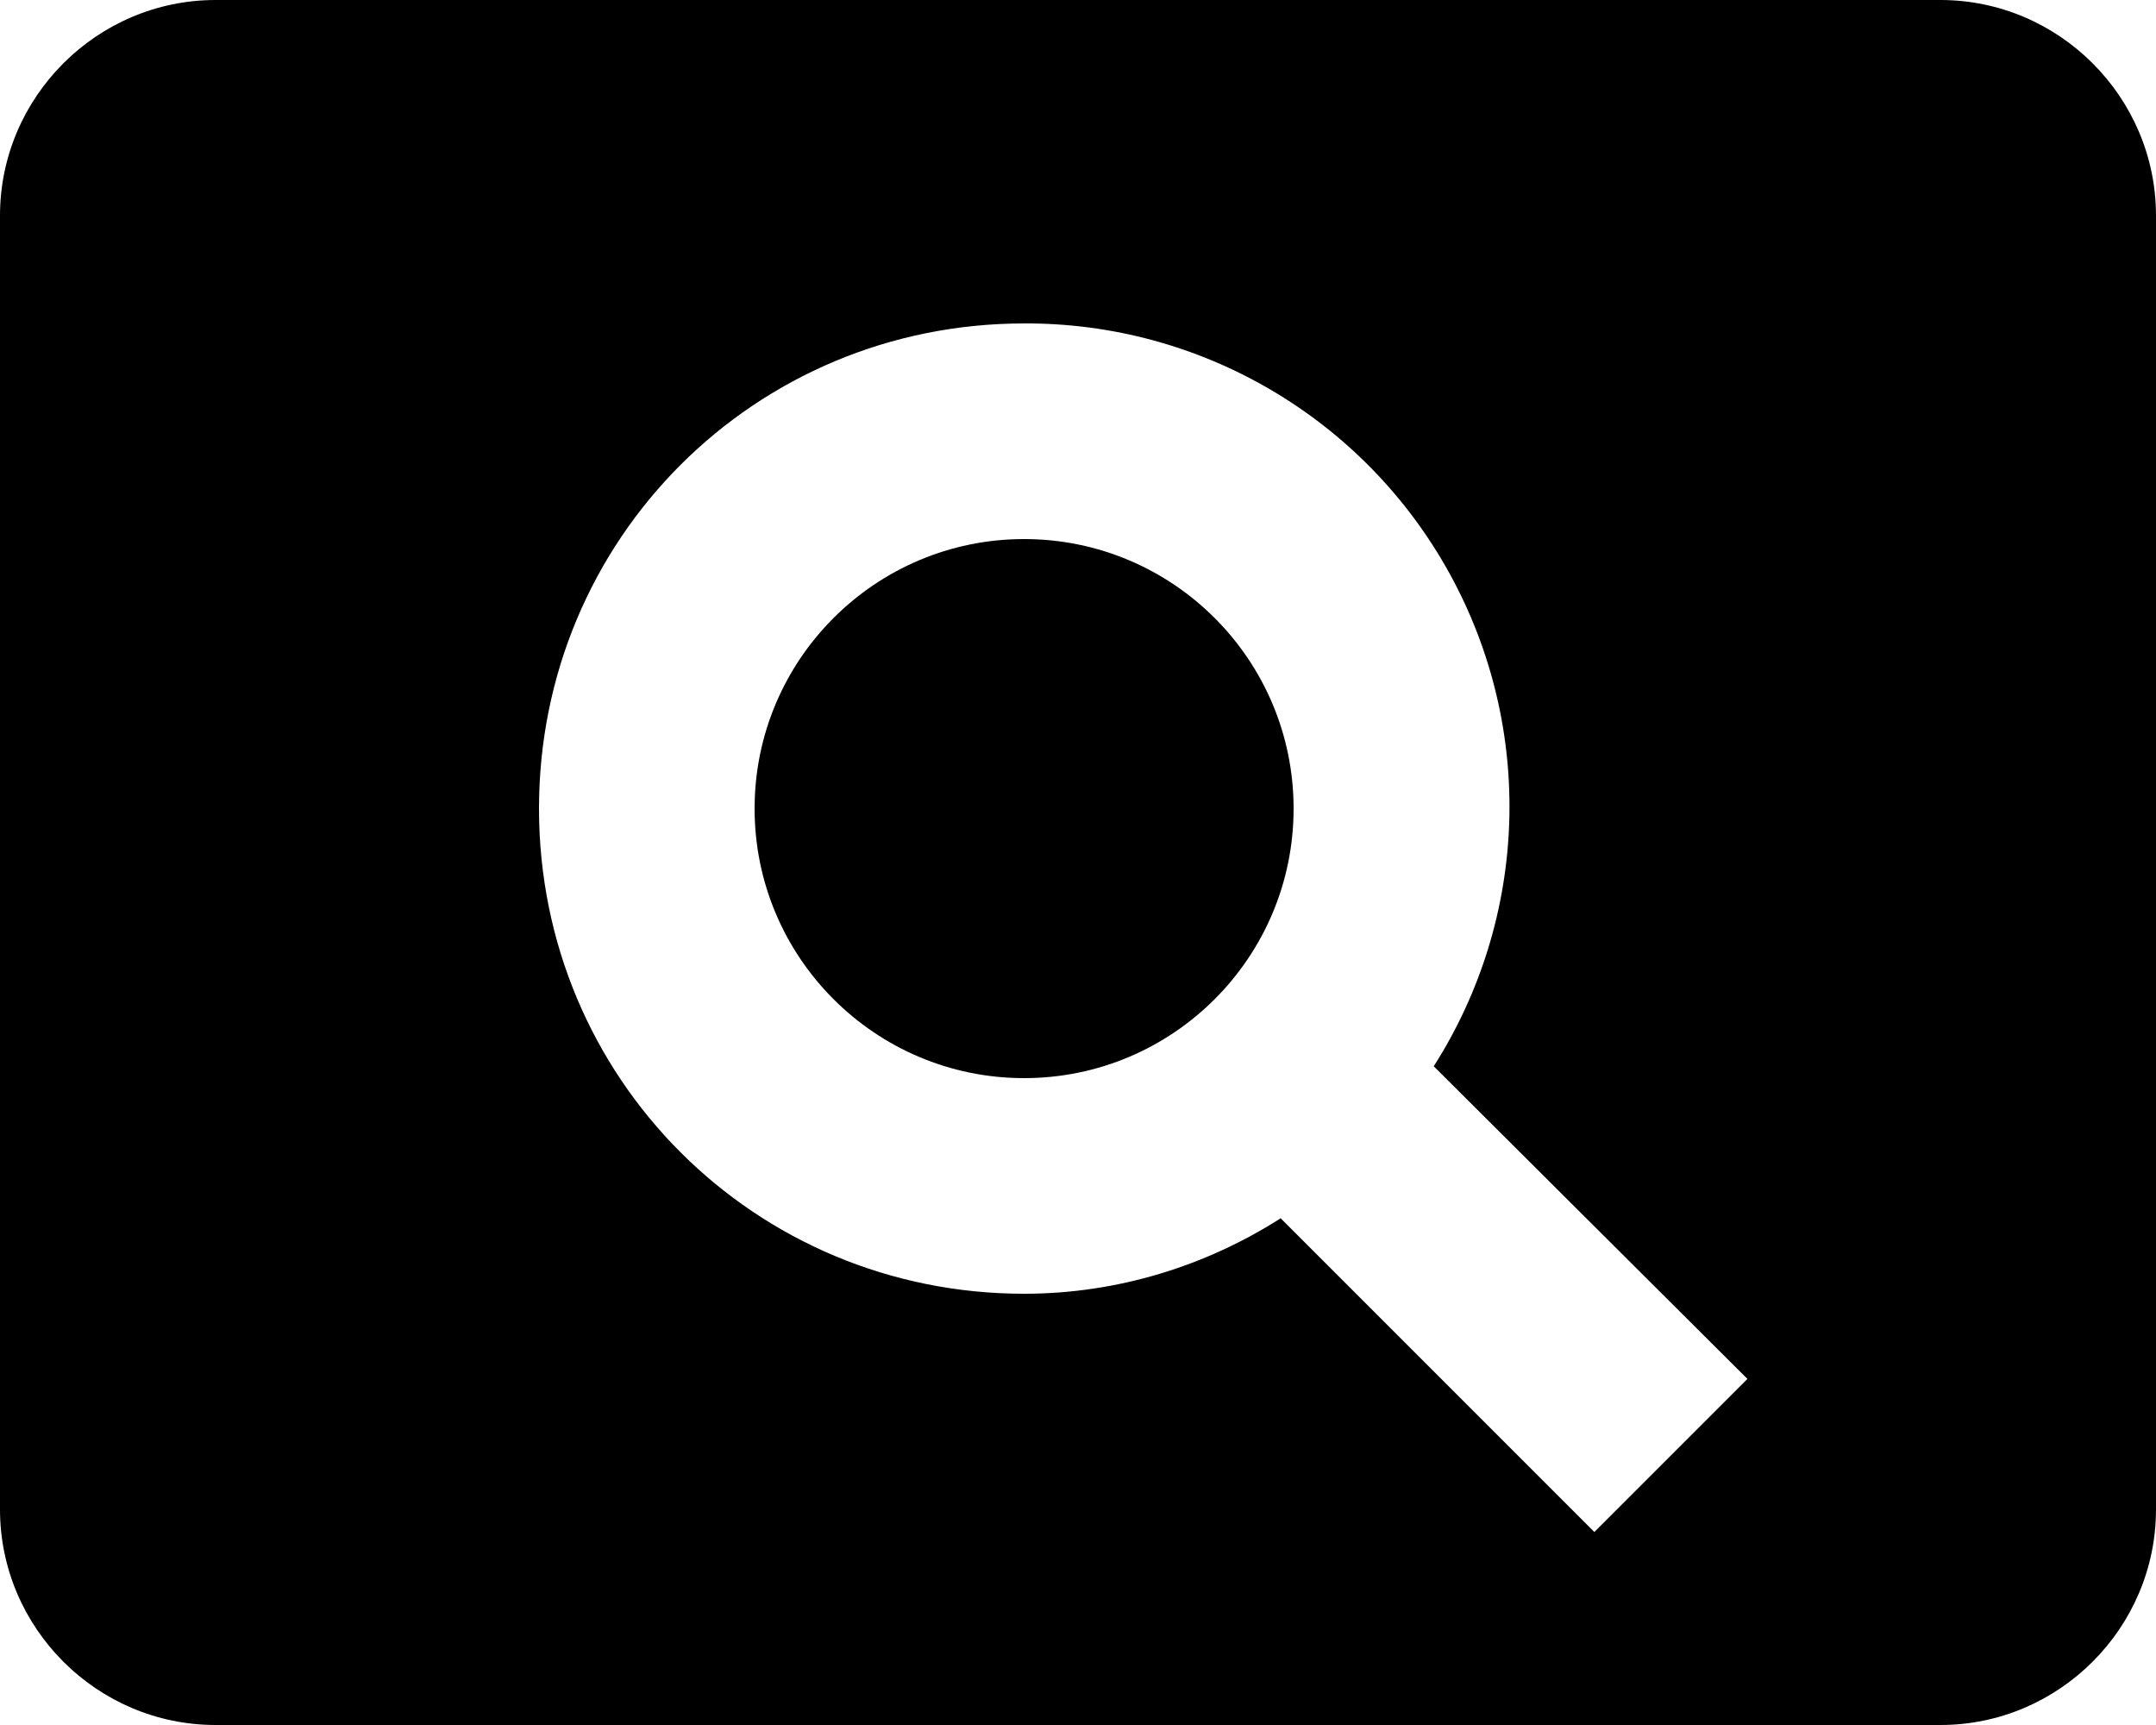
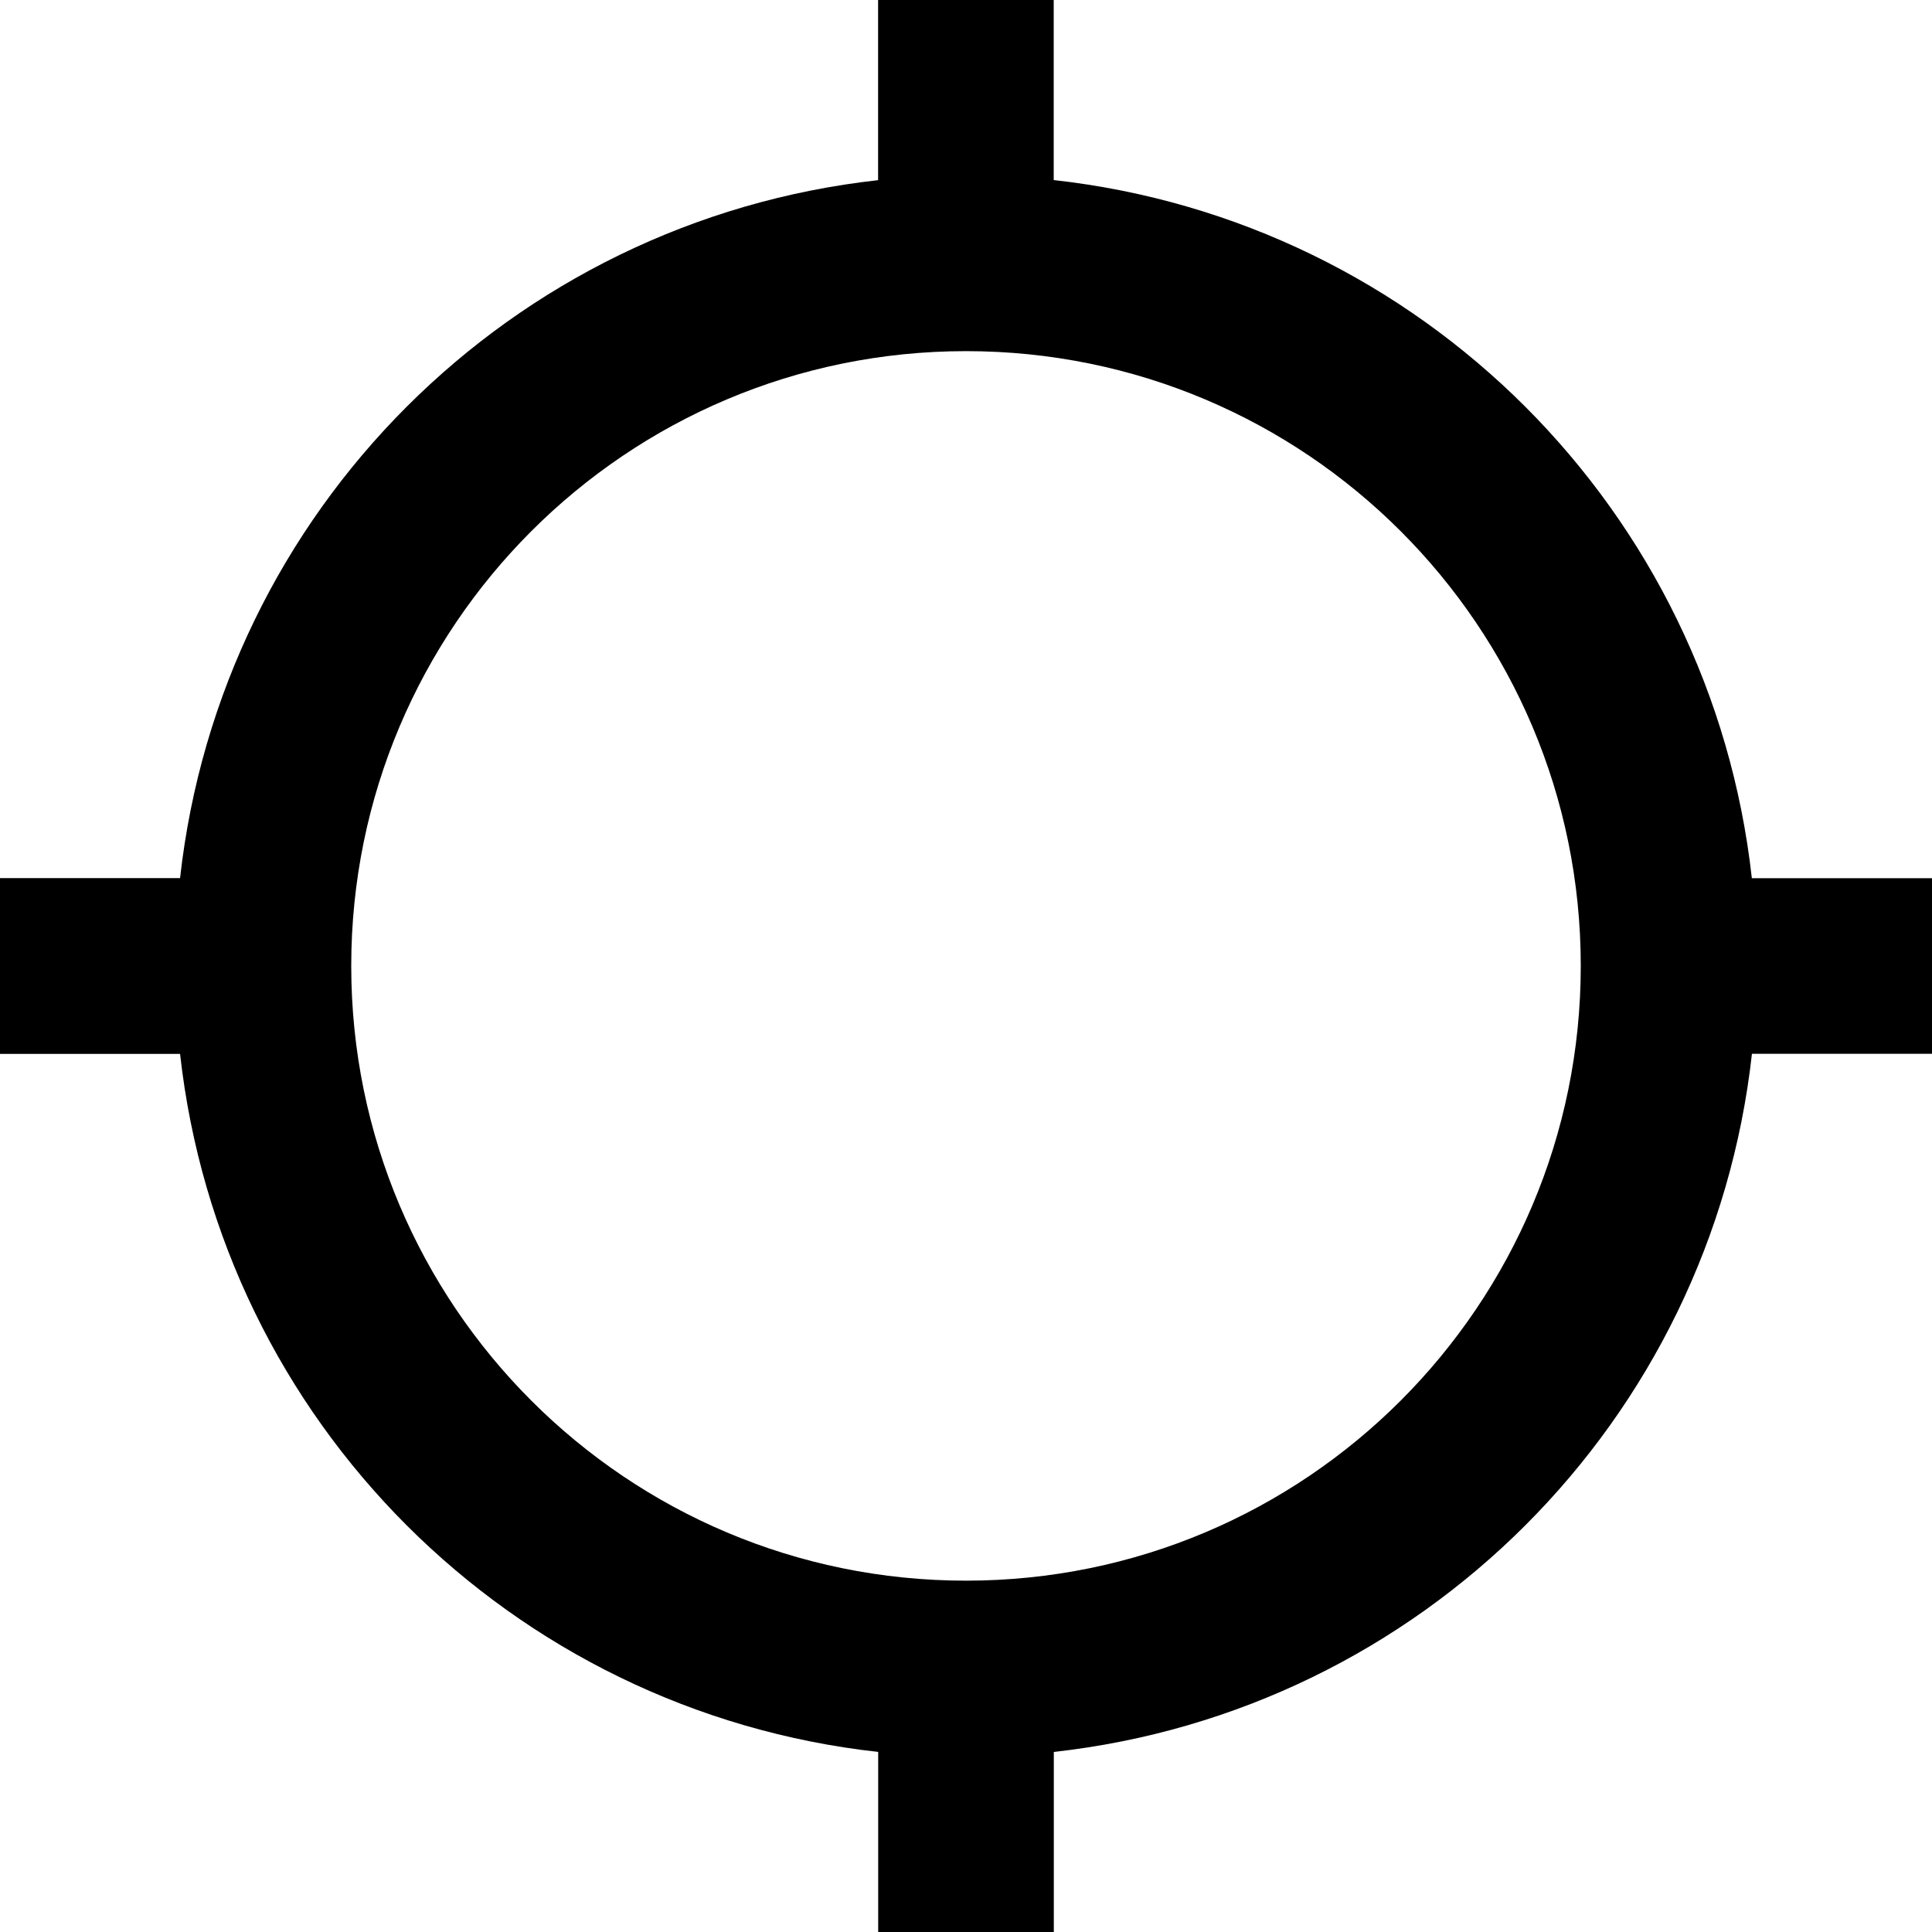
- <svg xmlns="http://www.w3.org/2000/svg" viewBox="0 0 20 16" fill="none">
-   <path d="M9.5 5a2.5 2.5 0 0 0 0 5 2.5 2.5 0 0 0 0-5M18 0H2C.9 0 0 .9 0 2v12c0 1.1.9 2 2 2h16c1.1 0 2-.9 2-2V2c0-1.1-.9-2-2-2m-3.21 14.21-2.91-2.91c-.69.44-1.51.7-2.38.7C7 12 5 10 5 7.5S7 3 9.5 3a4.481 4.481 0 0 1 3.8 6.89l2.91 2.9z" fill="currentColor" />
+ <svg xmlns="http://www.w3.org/2000/svg" width="20" height="20" viewBox="0 0 20 20" fill="none">
+   <path d="M1.864 10.91H0V9.09h1.864A8.18 8.18 0 0 1 9.09 1.865V0h1.818v1.864a8.18 8.18 0 0 1 7.227 7.227H20v1.818h-1.864a8.18 8.18 0 0 1-7.227 7.227V20H9.091v-1.864a8.18 8.18 0 0 1-7.227-7.227M10 3.635a6.364 6.364 0 1 0 0 12.728 6.364 6.364 0 0 0 0-12.728" fill="currentColor" />
</svg>
